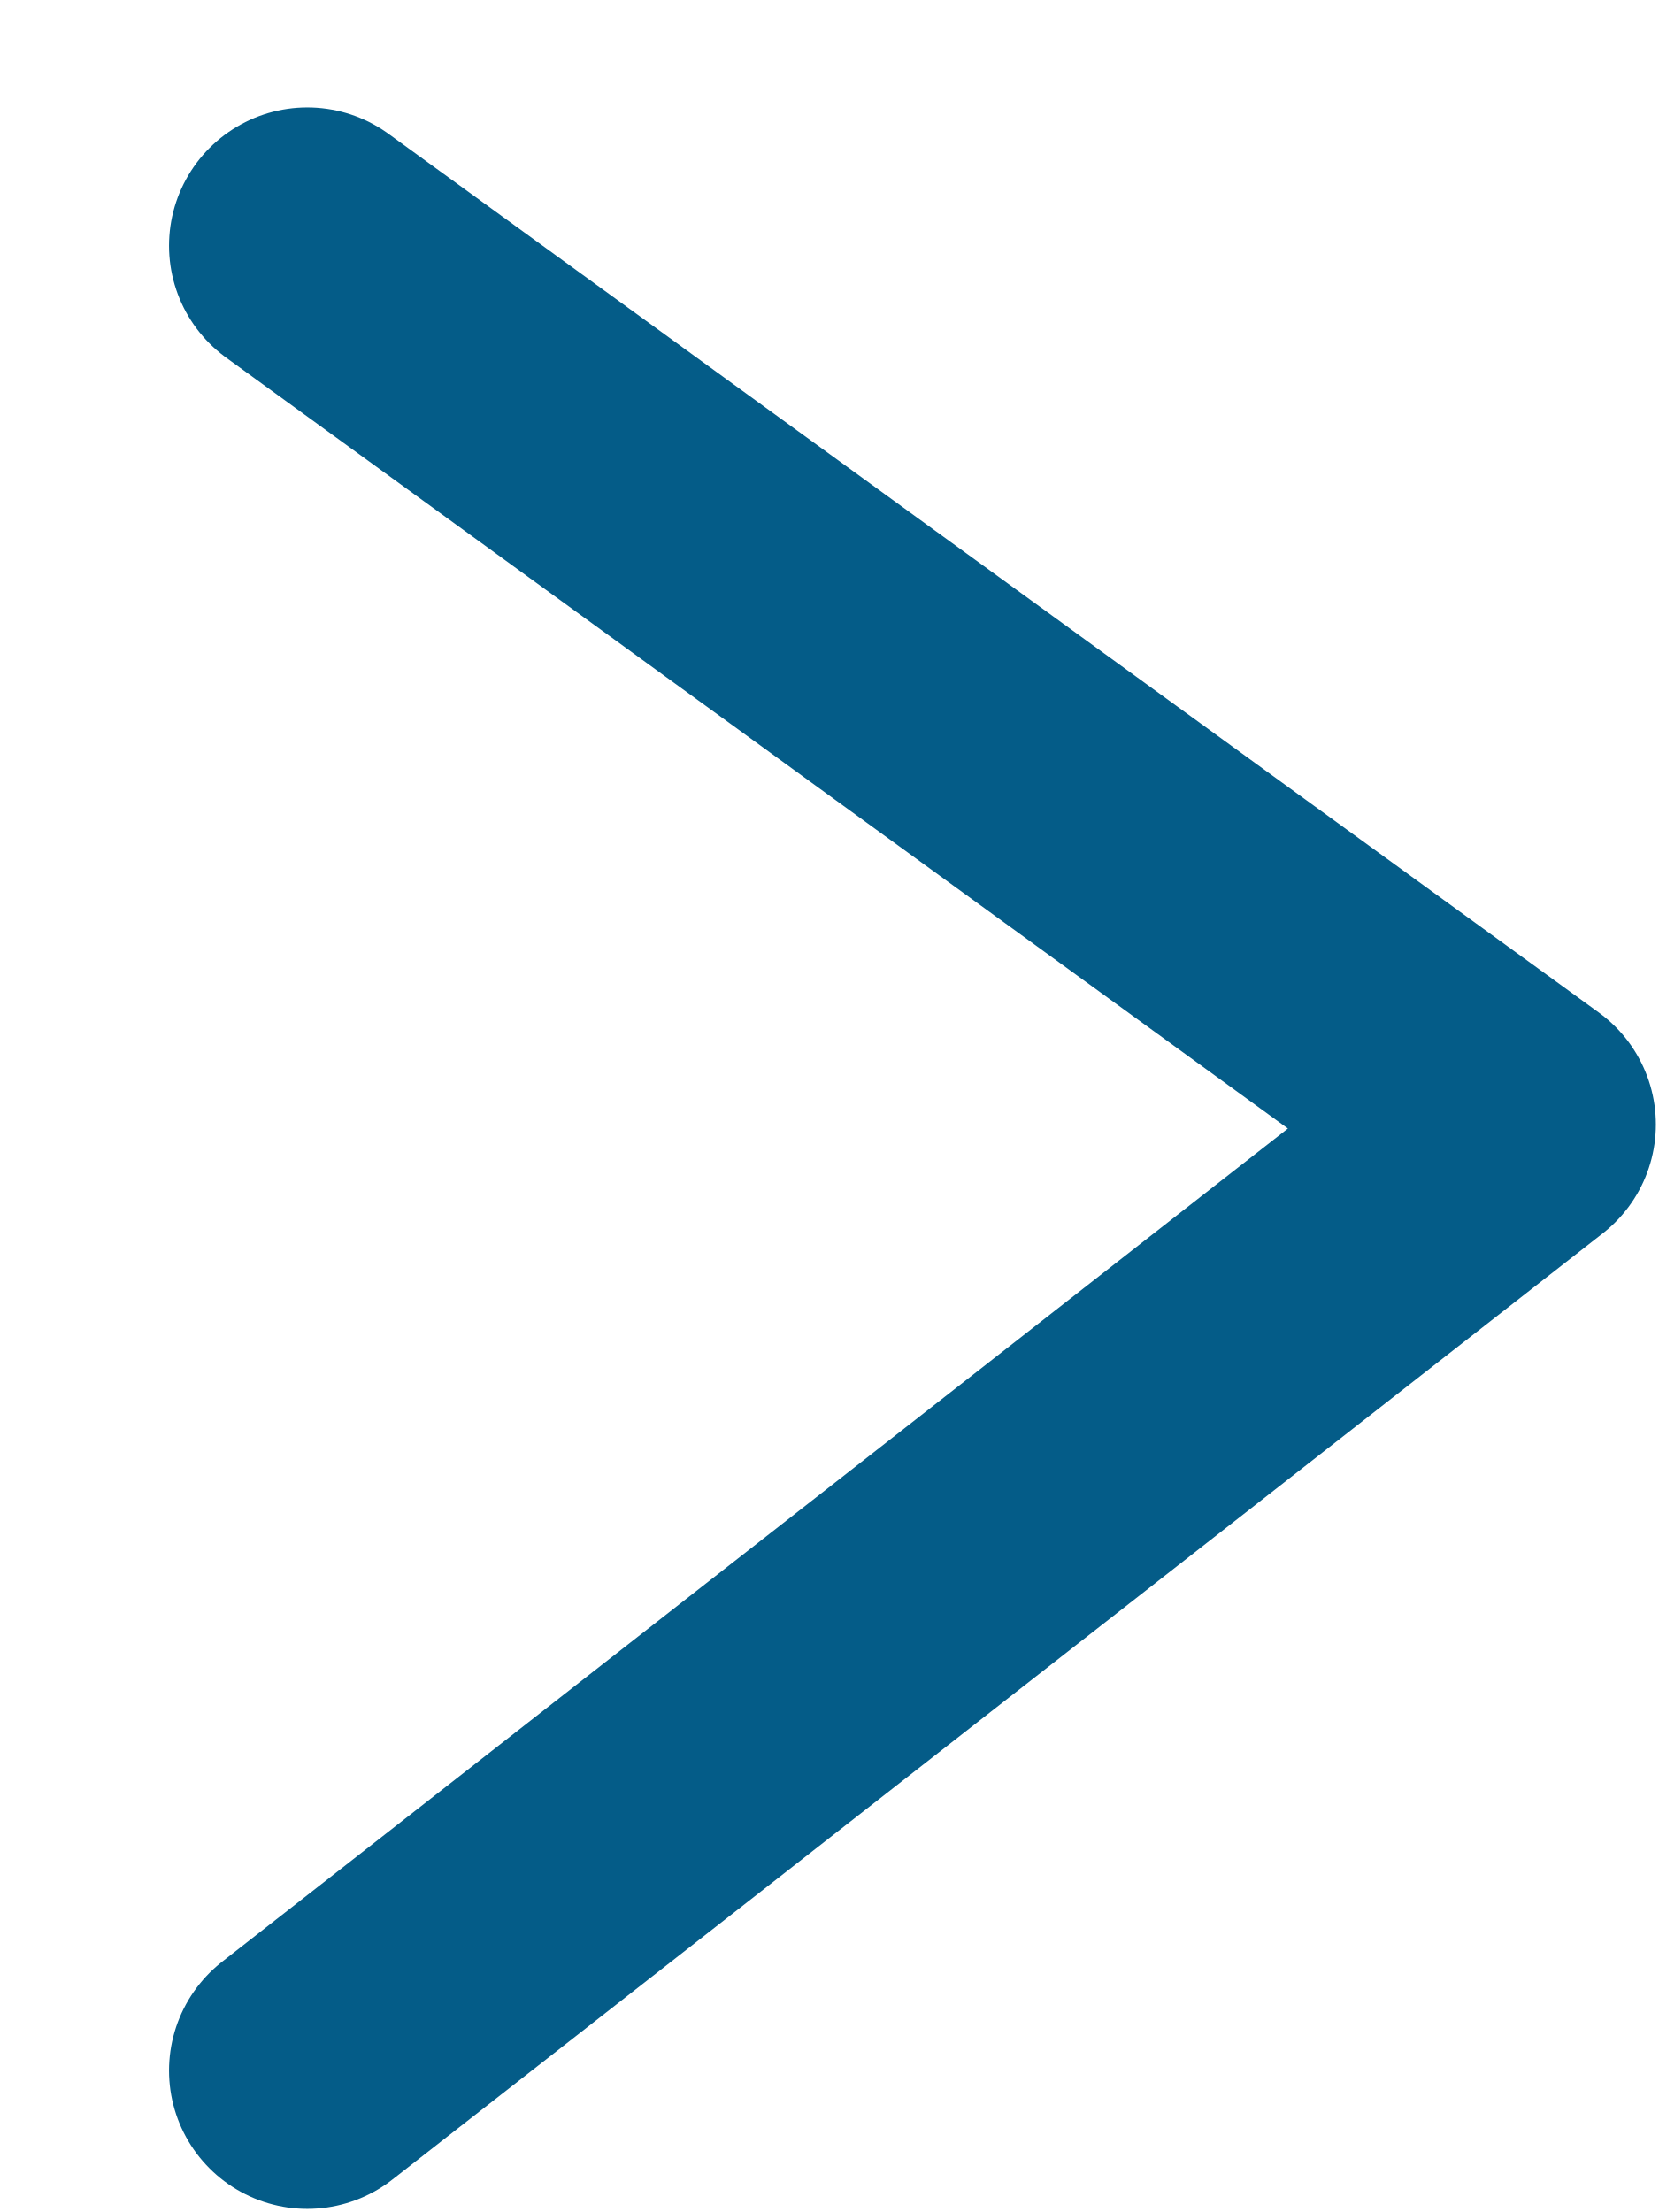
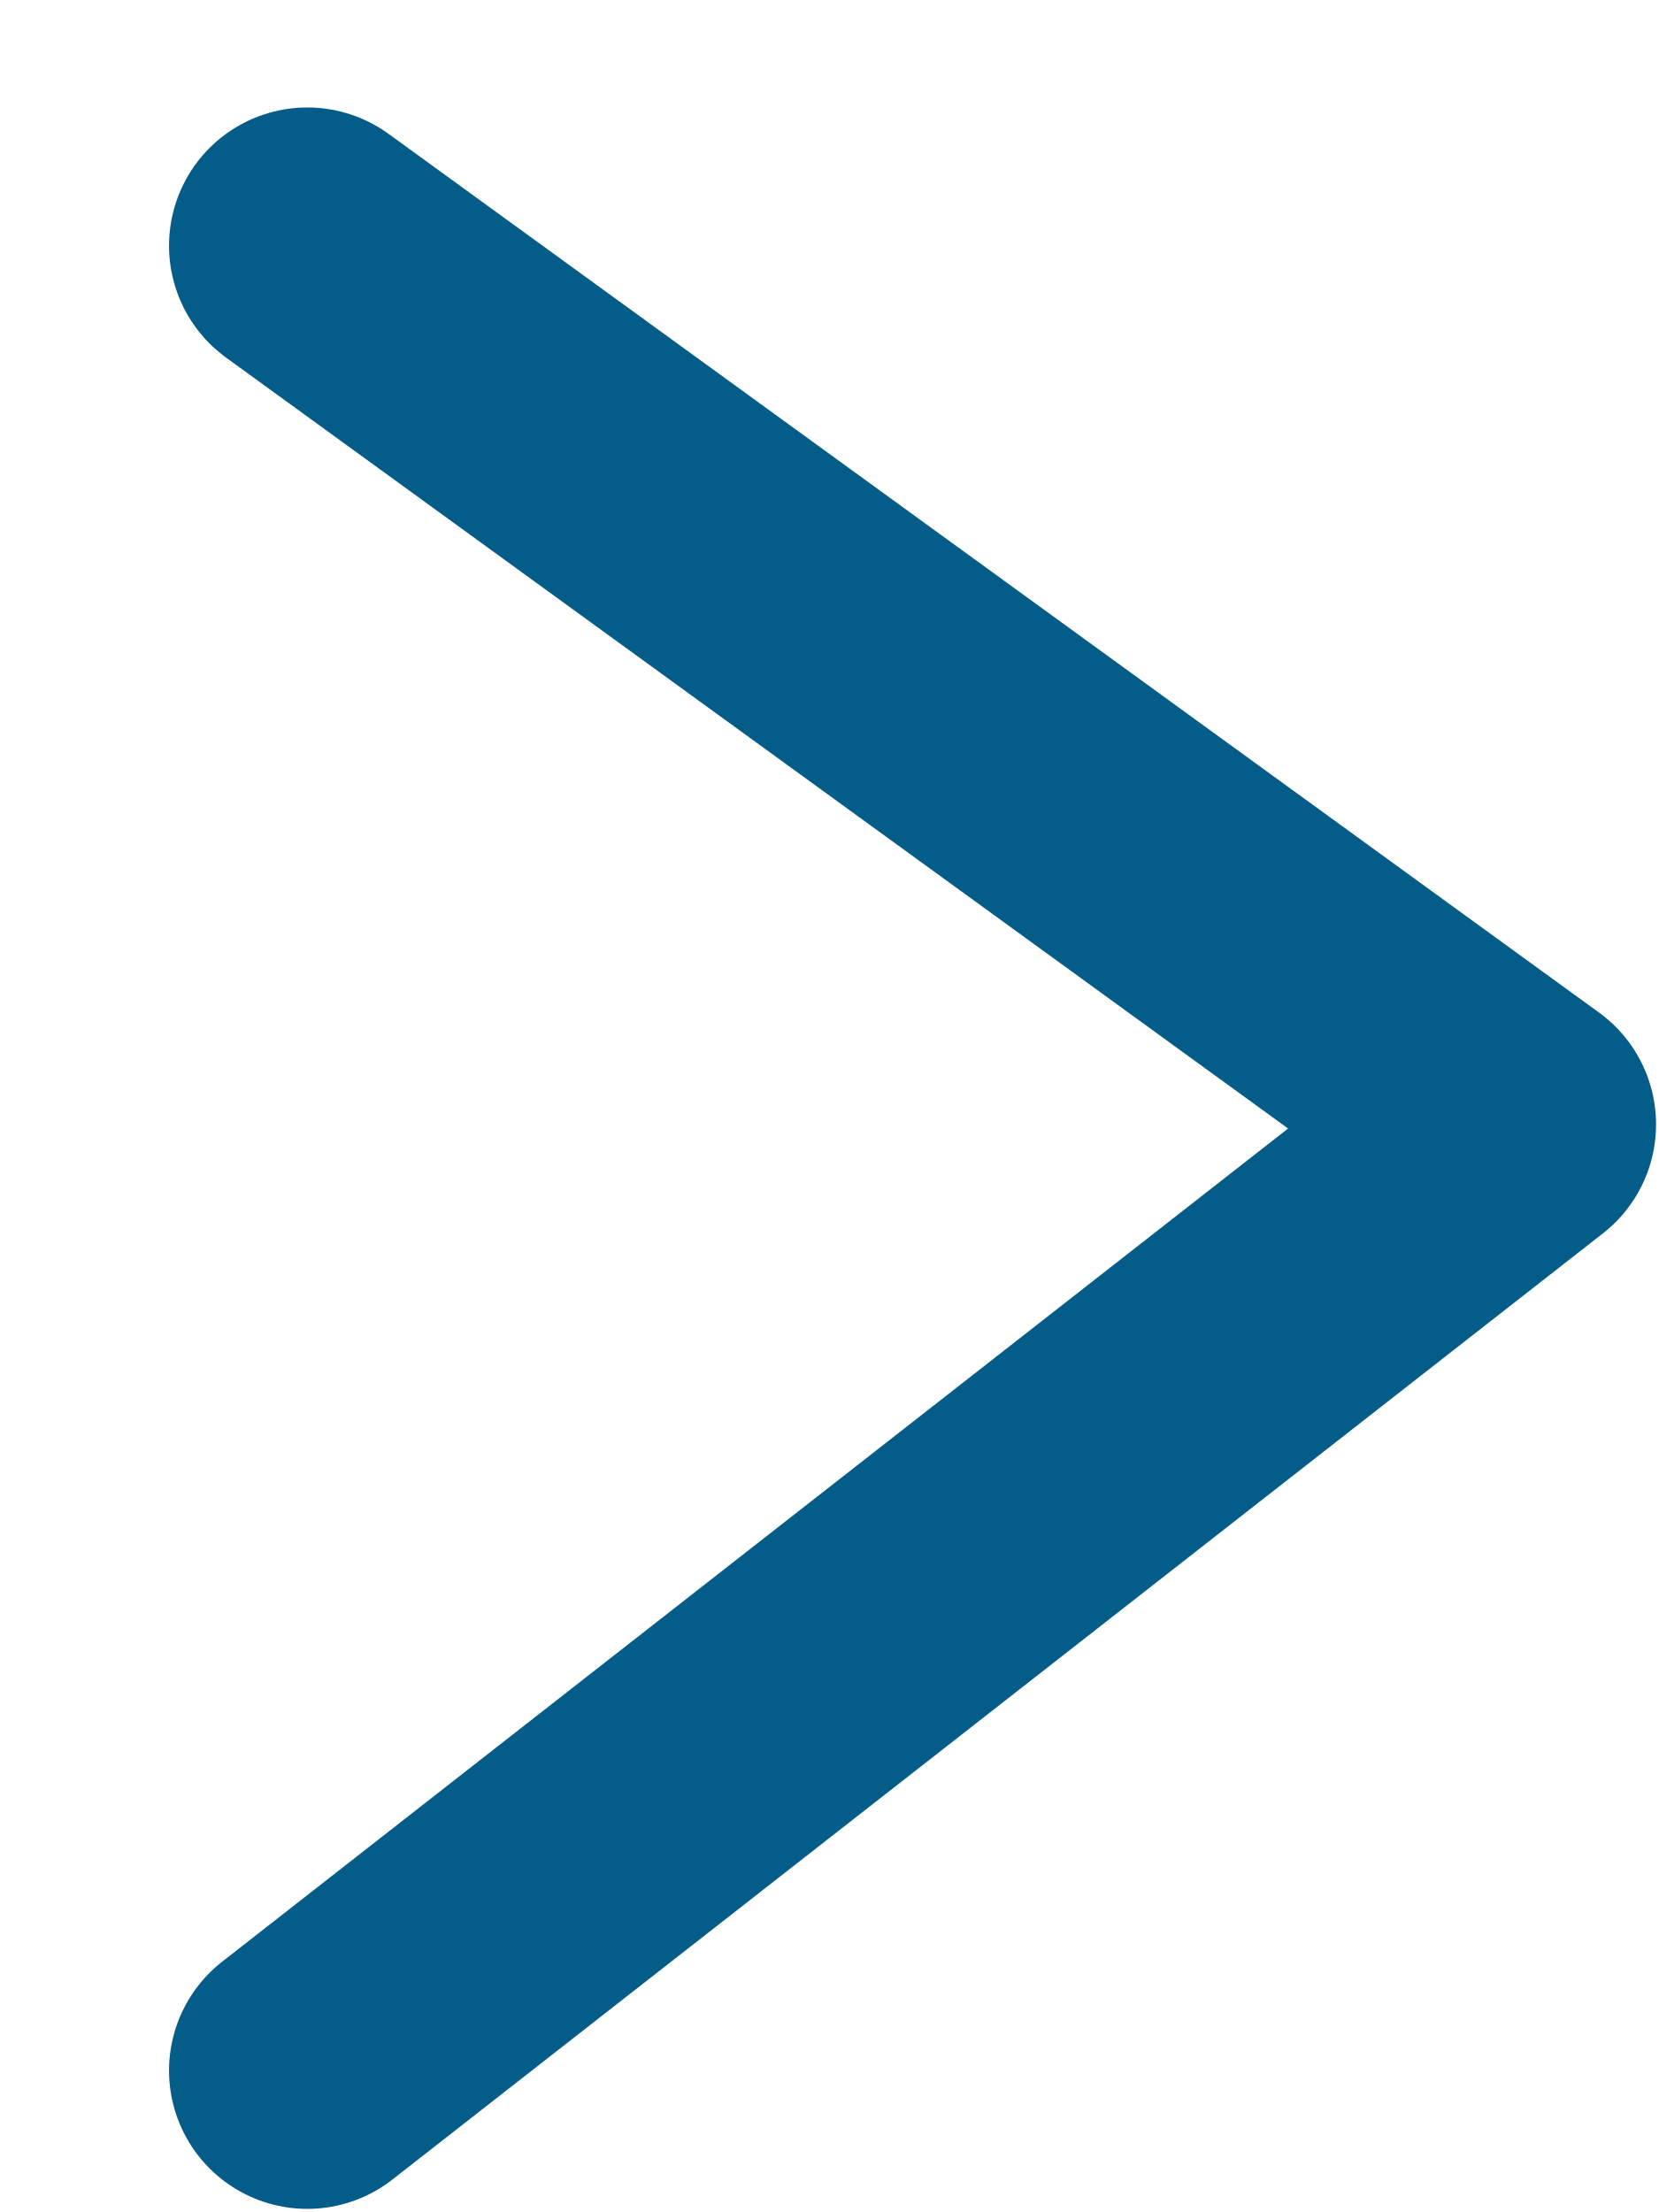
- <svg xmlns="http://www.w3.org/2000/svg" width="9" height="12" viewBox="0 0 9 12" fill="none">
-   <path d="M1.667 11.233L8.233 6.1L1.667 1.333" stroke="#045C88" stroke-width="1.5" stroke-linecap="round" stroke-linejoin="round" />
+ <svg xmlns="http://www.w3.org/2000/svg" fill="none" height="12" viewBox="0 0 9 12" width="9">
+   <path d="m1.667 11.233 6.567-5.133-6.567-4.767" stroke="#045c88" stroke-linecap="round" stroke-linejoin="round" stroke-width="1.5" />
</svg>
